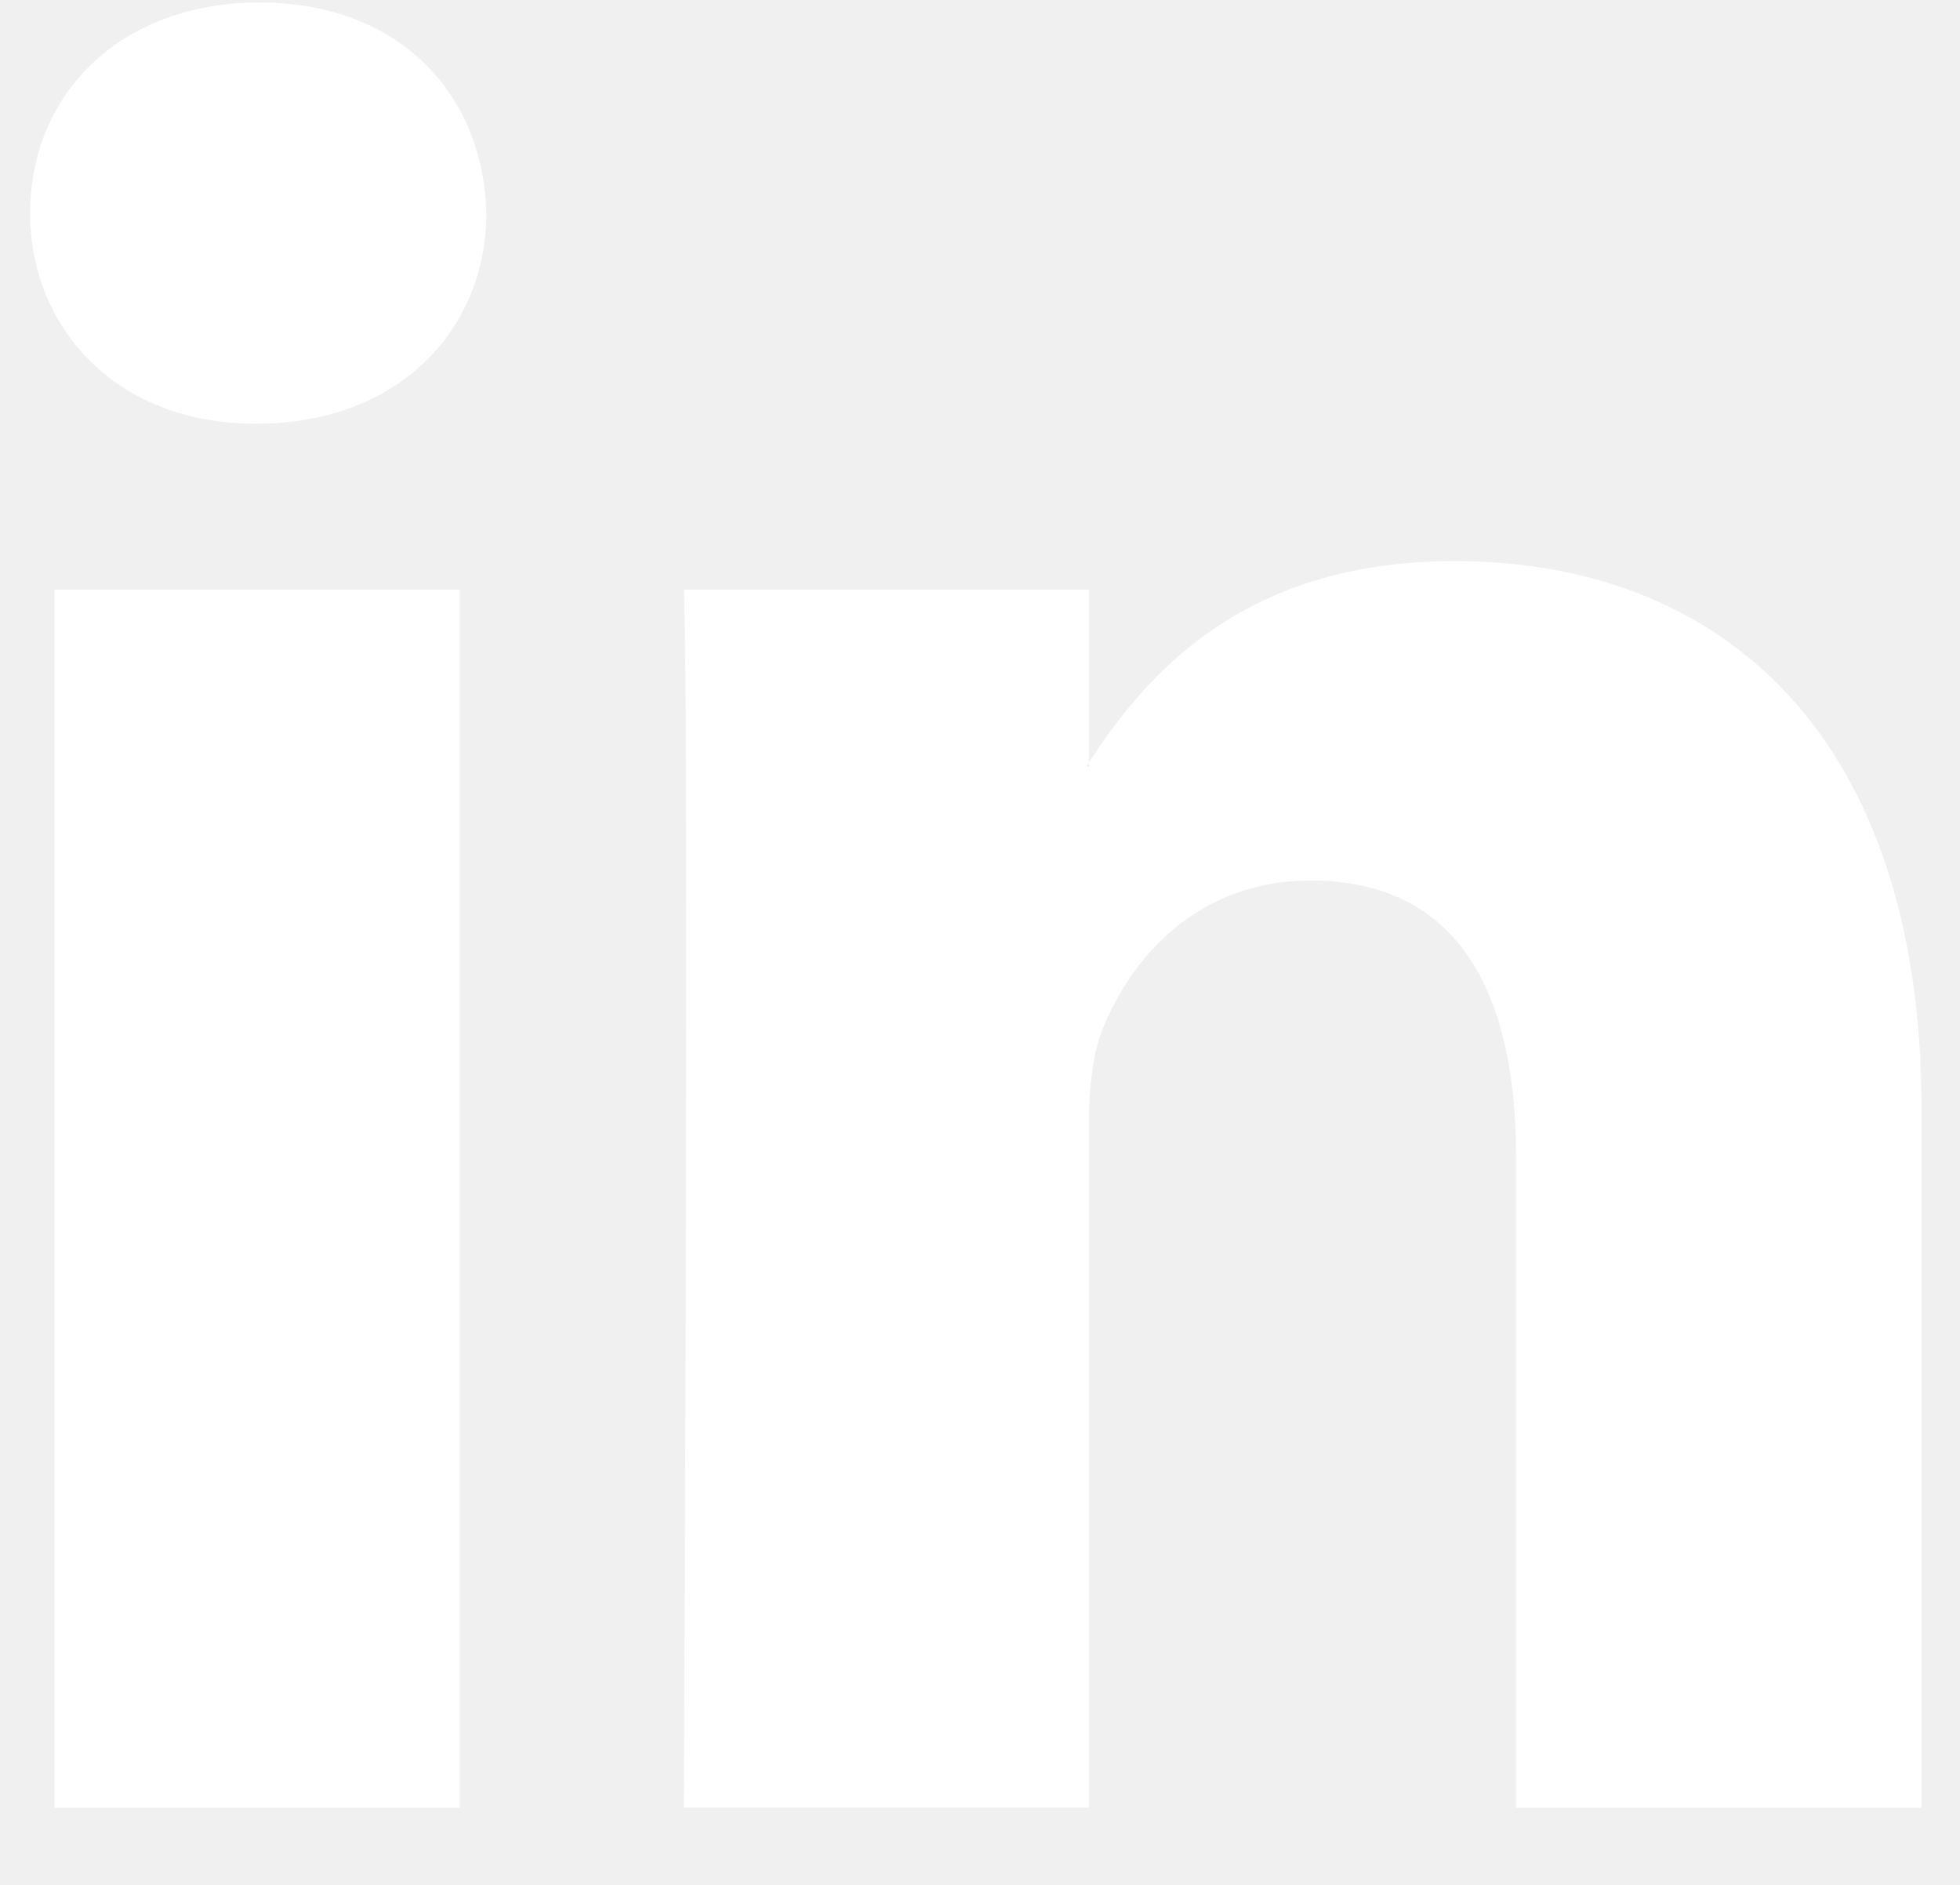
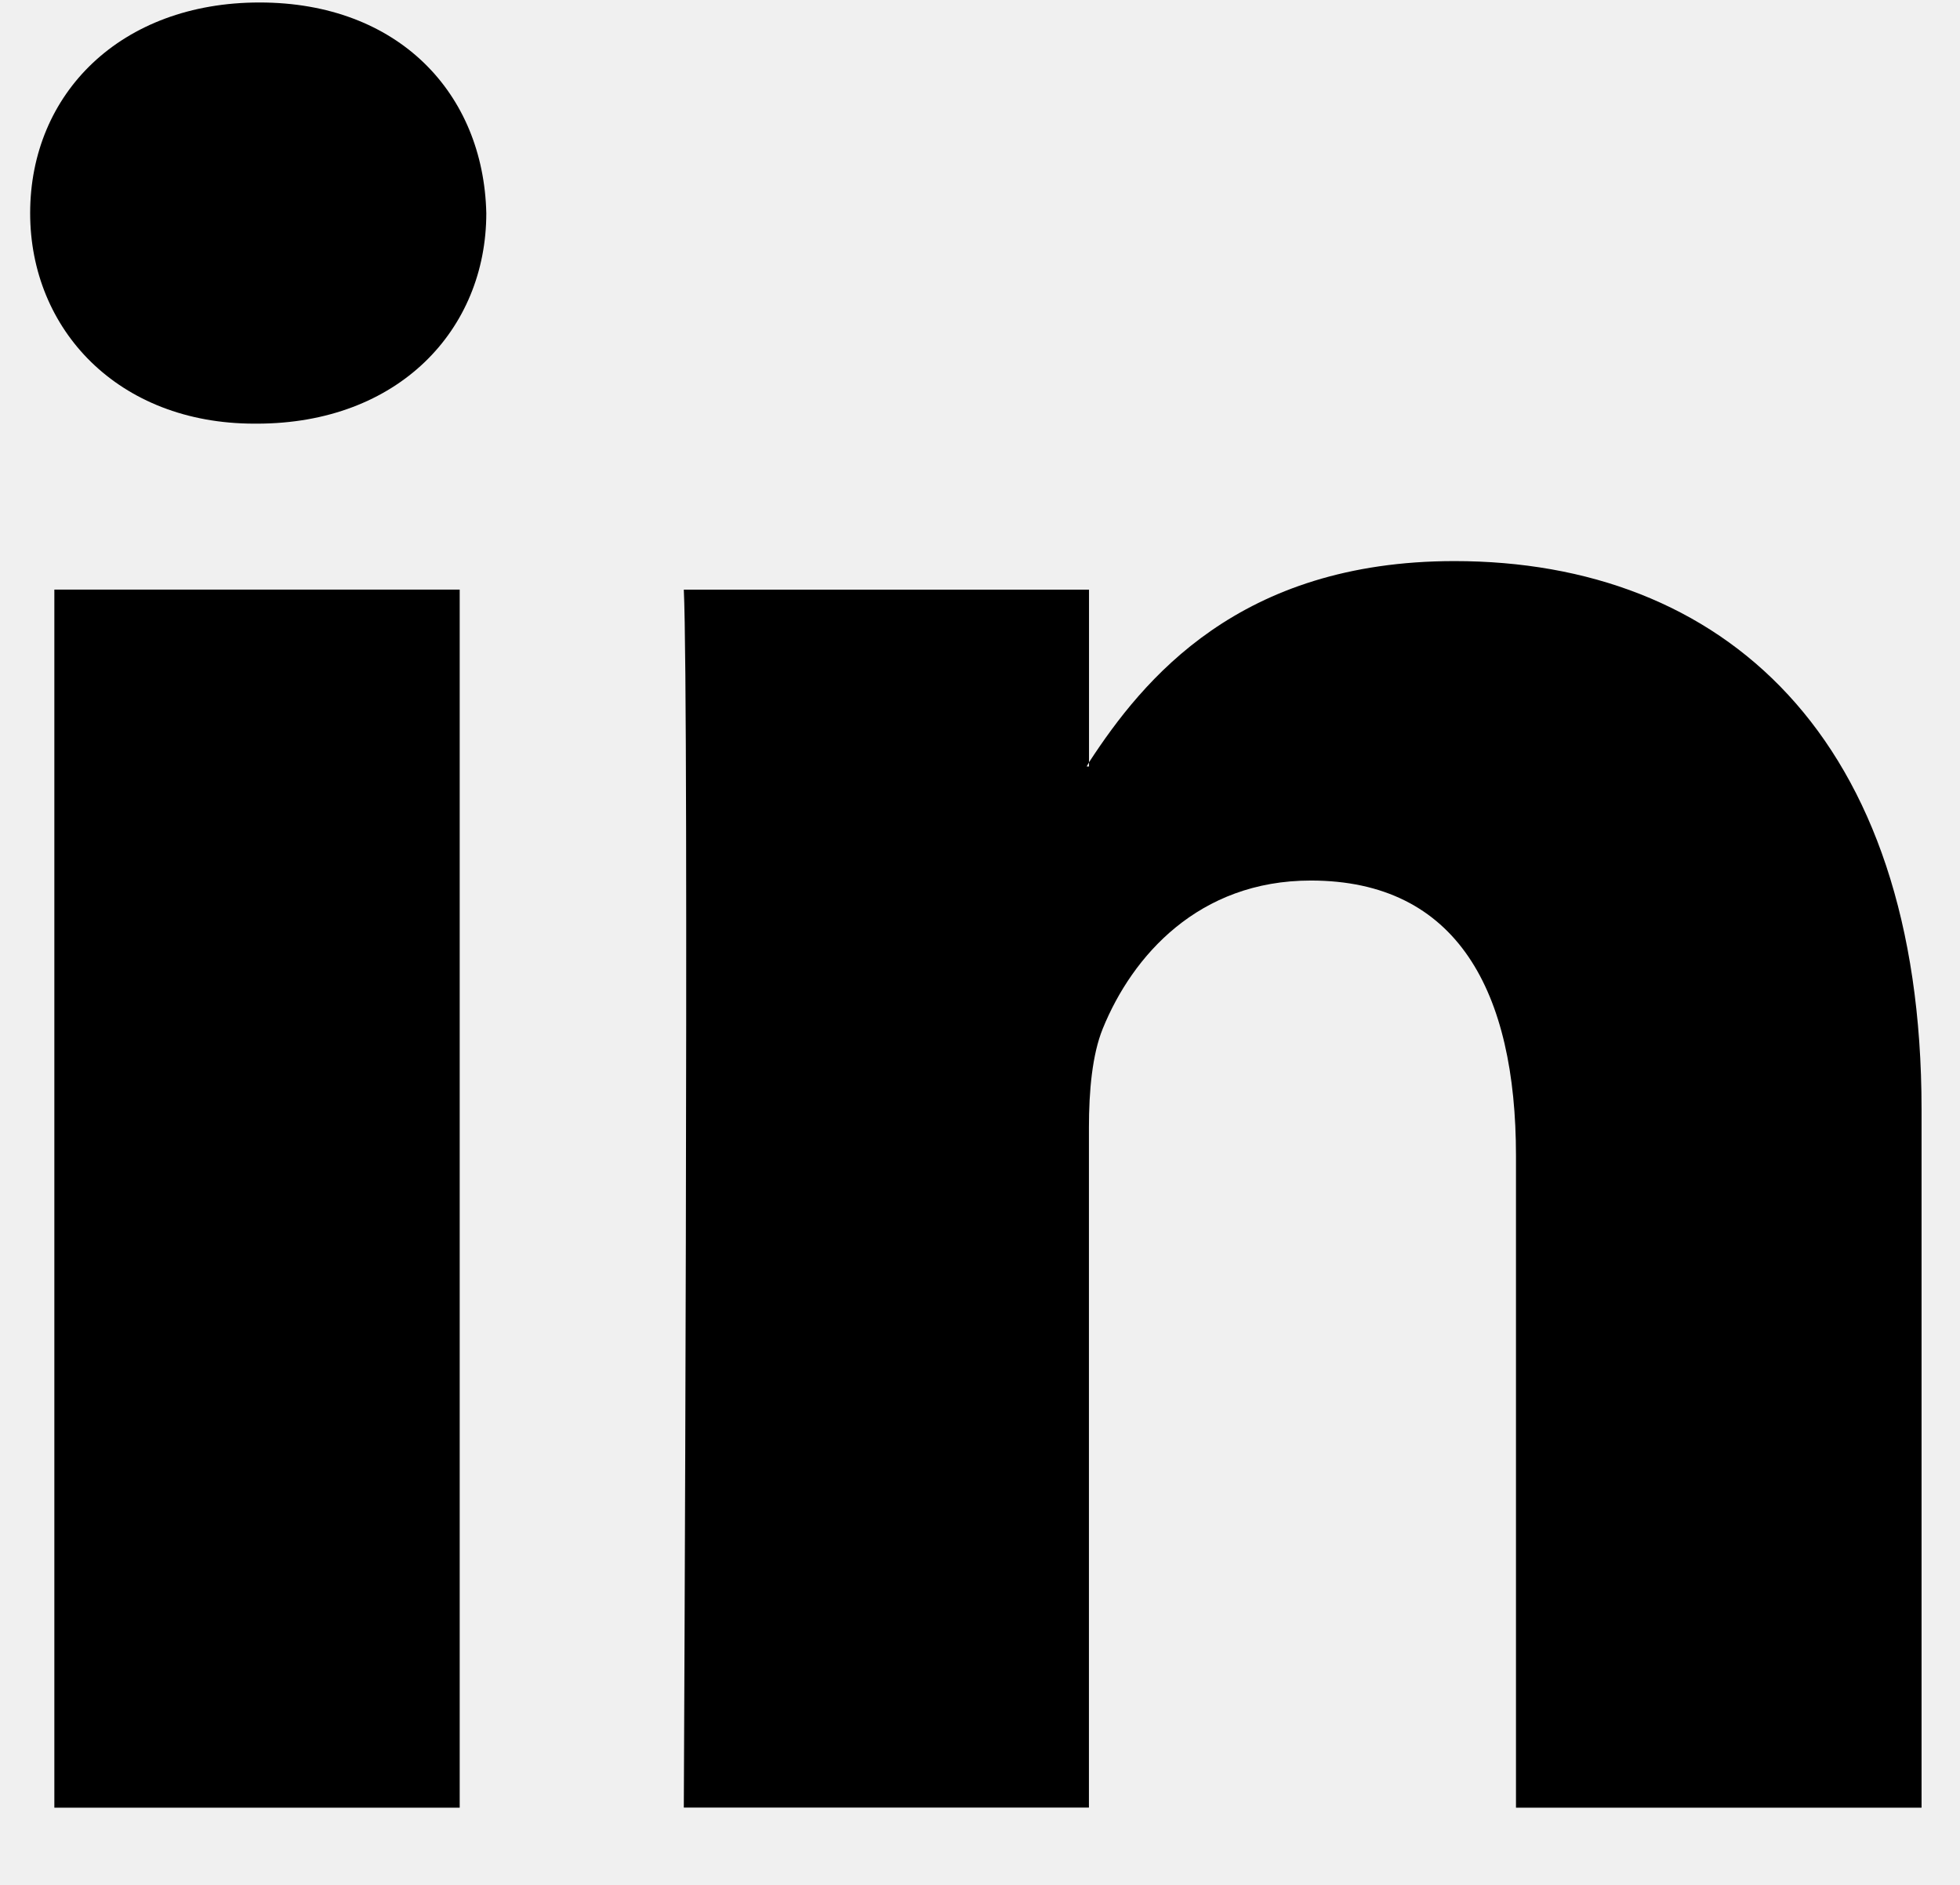
<svg xmlns="http://www.w3.org/2000/svg" width="26px" height="25px" viewBox="0 0 26 25" version="1.1">
  <defs />
  <g id="Artboard" stroke="none" stroke-width="1" fill="none" fill-rule="evenodd" transform="translate(-118, 0)">
-     <g id="linked-in-logo-copy-2" transform="translate(118.4, 0)" fill="#FFFFFF">
+     <g id="linked-in-logo-copy-2" transform="translate(118.4, 0)" fill="#000000">
      <g id="Capa_1">
        <path d="M25.09,14.714 L25.09,23.976 L19.71,23.976 L19.71,15.33 C19.71,13.156 18.935,11.679 16.988,11.679 C15.499,11.679 14.621,12.679 14.229,13.642 C14.088,13.988 14.045,14.474 14.045,14.953 L14.045,23.975 L8.671,23.975 C8.671,23.975 8.743,9.337 8.671,7.821 L14.046,7.821 L14.046,10.111 C14.039,10.13 14.023,10.145 14.016,10.166 L14.046,10.166 L14.046,10.111 C14.764,9.011 16.037,7.442 18.894,7.442 C22.44,7.442 25.09,9.751 25.09,14.714 L25.09,14.714 Z M3.043,0.033 C1.204,0.033 0,1.238 0,2.827 C0,4.373 1.169,5.619 2.974,5.619 L3.007,5.619 C4.886,5.619 6.051,4.373 6.051,2.827 C6.014,1.238 4.886,0.033 3.043,0.033 L3.043,0.033 Z M0.321,23.976 L5.698,23.976 L5.698,7.82 L0.321,7.82 L0.321,23.976 L0.321,23.976 Z" id="LinkedIn_3_" />
      </g>
    </g>
  </g>
</svg>
